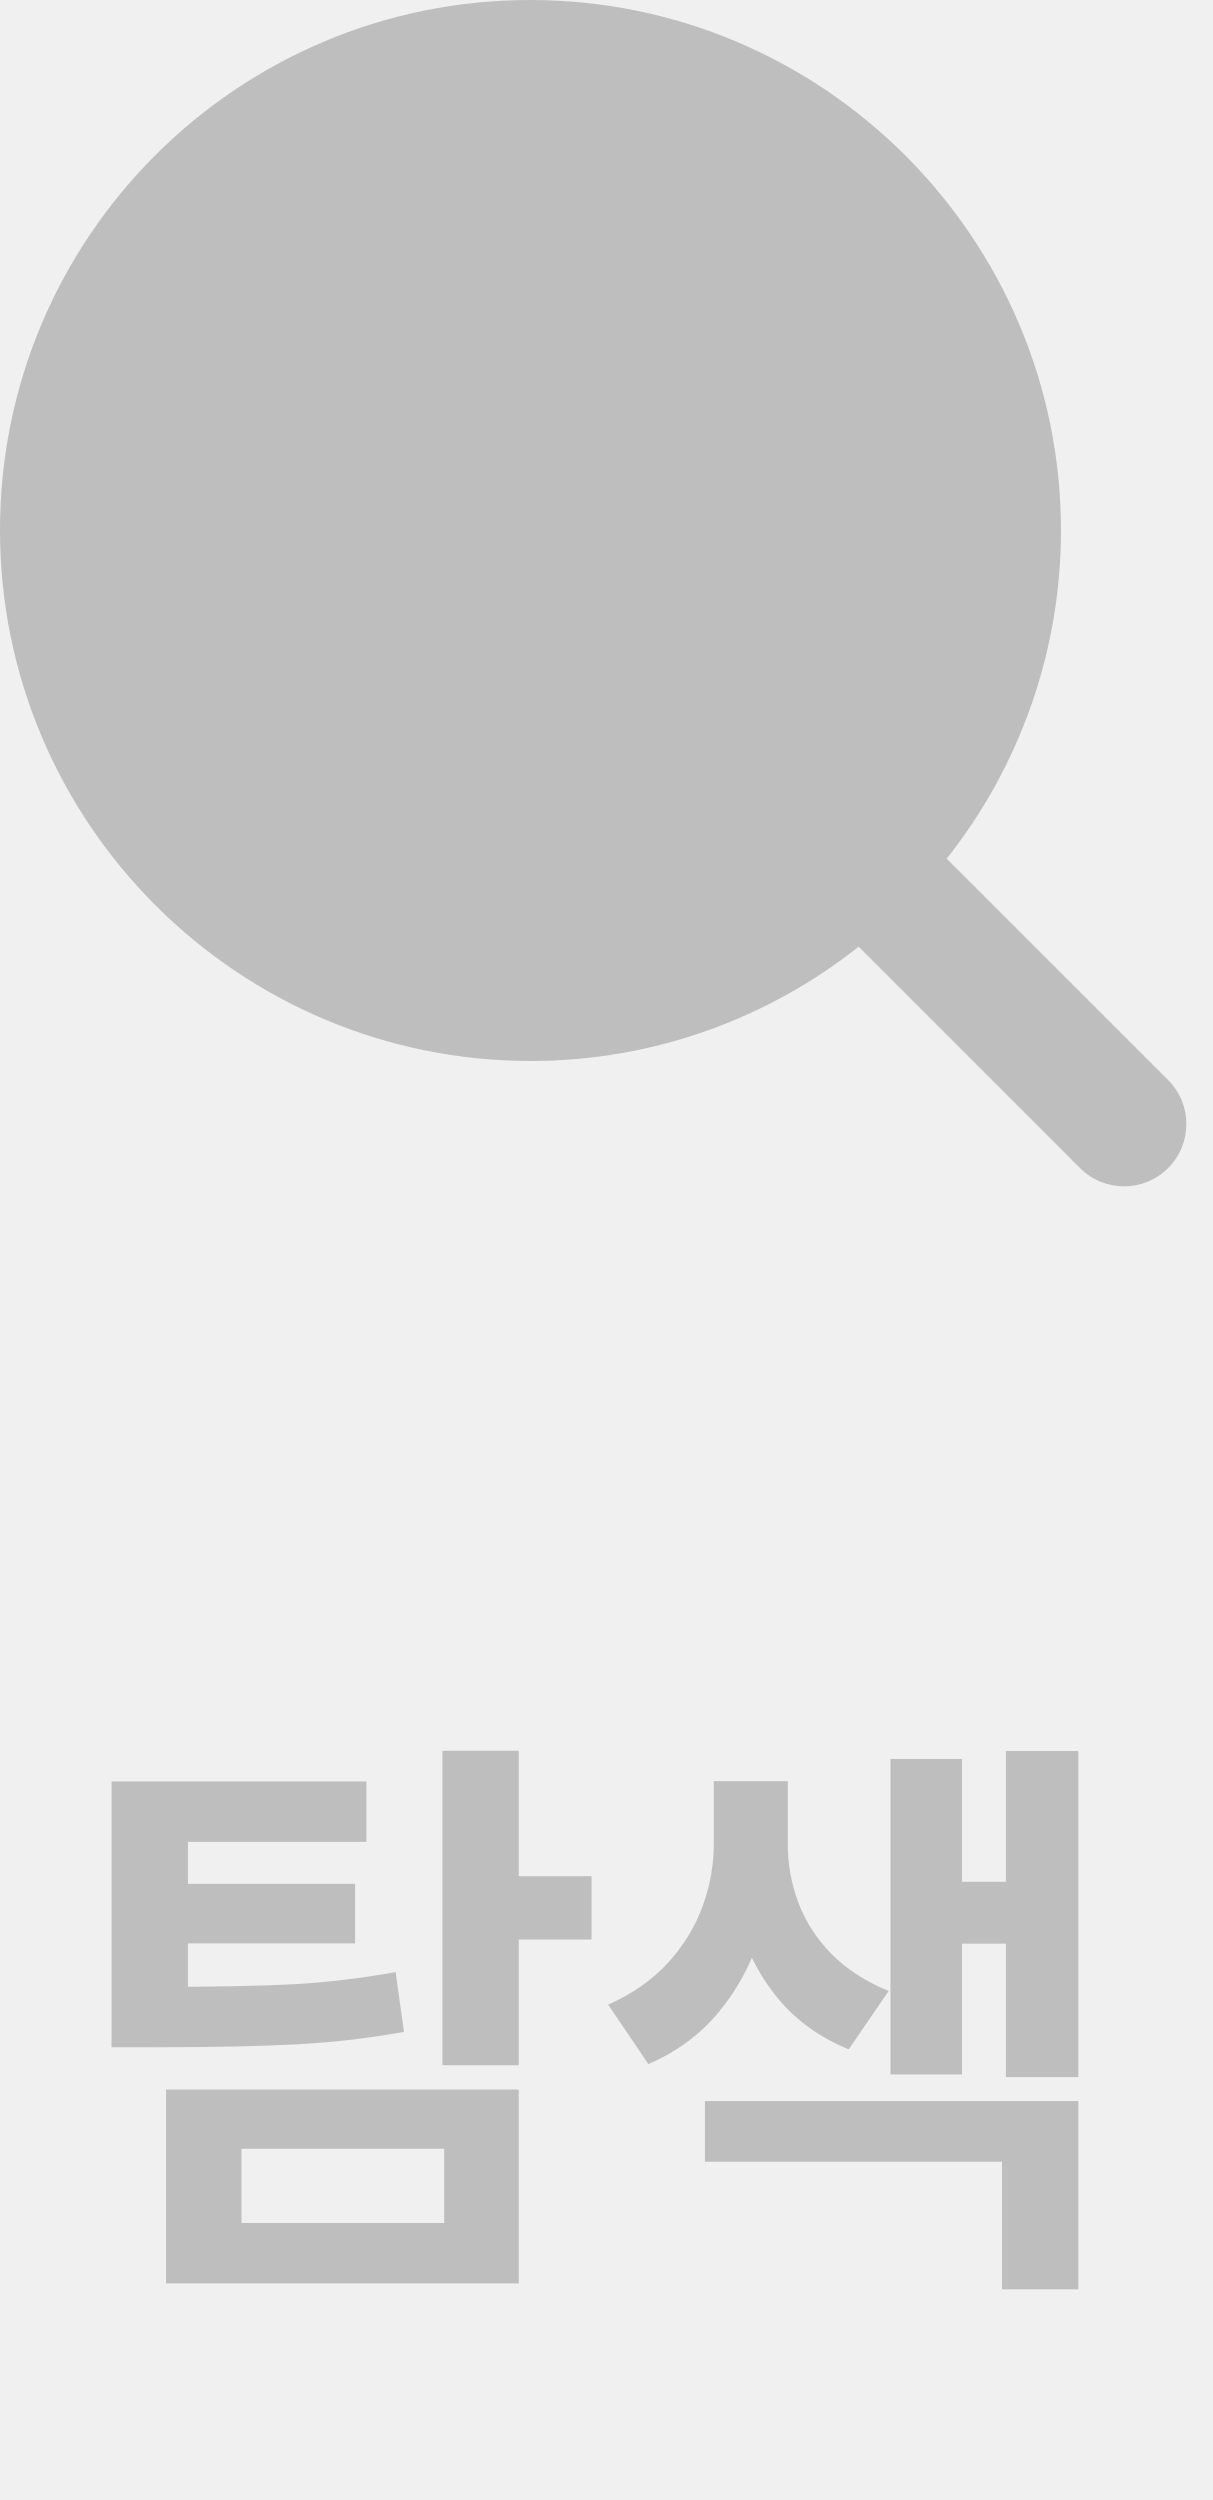
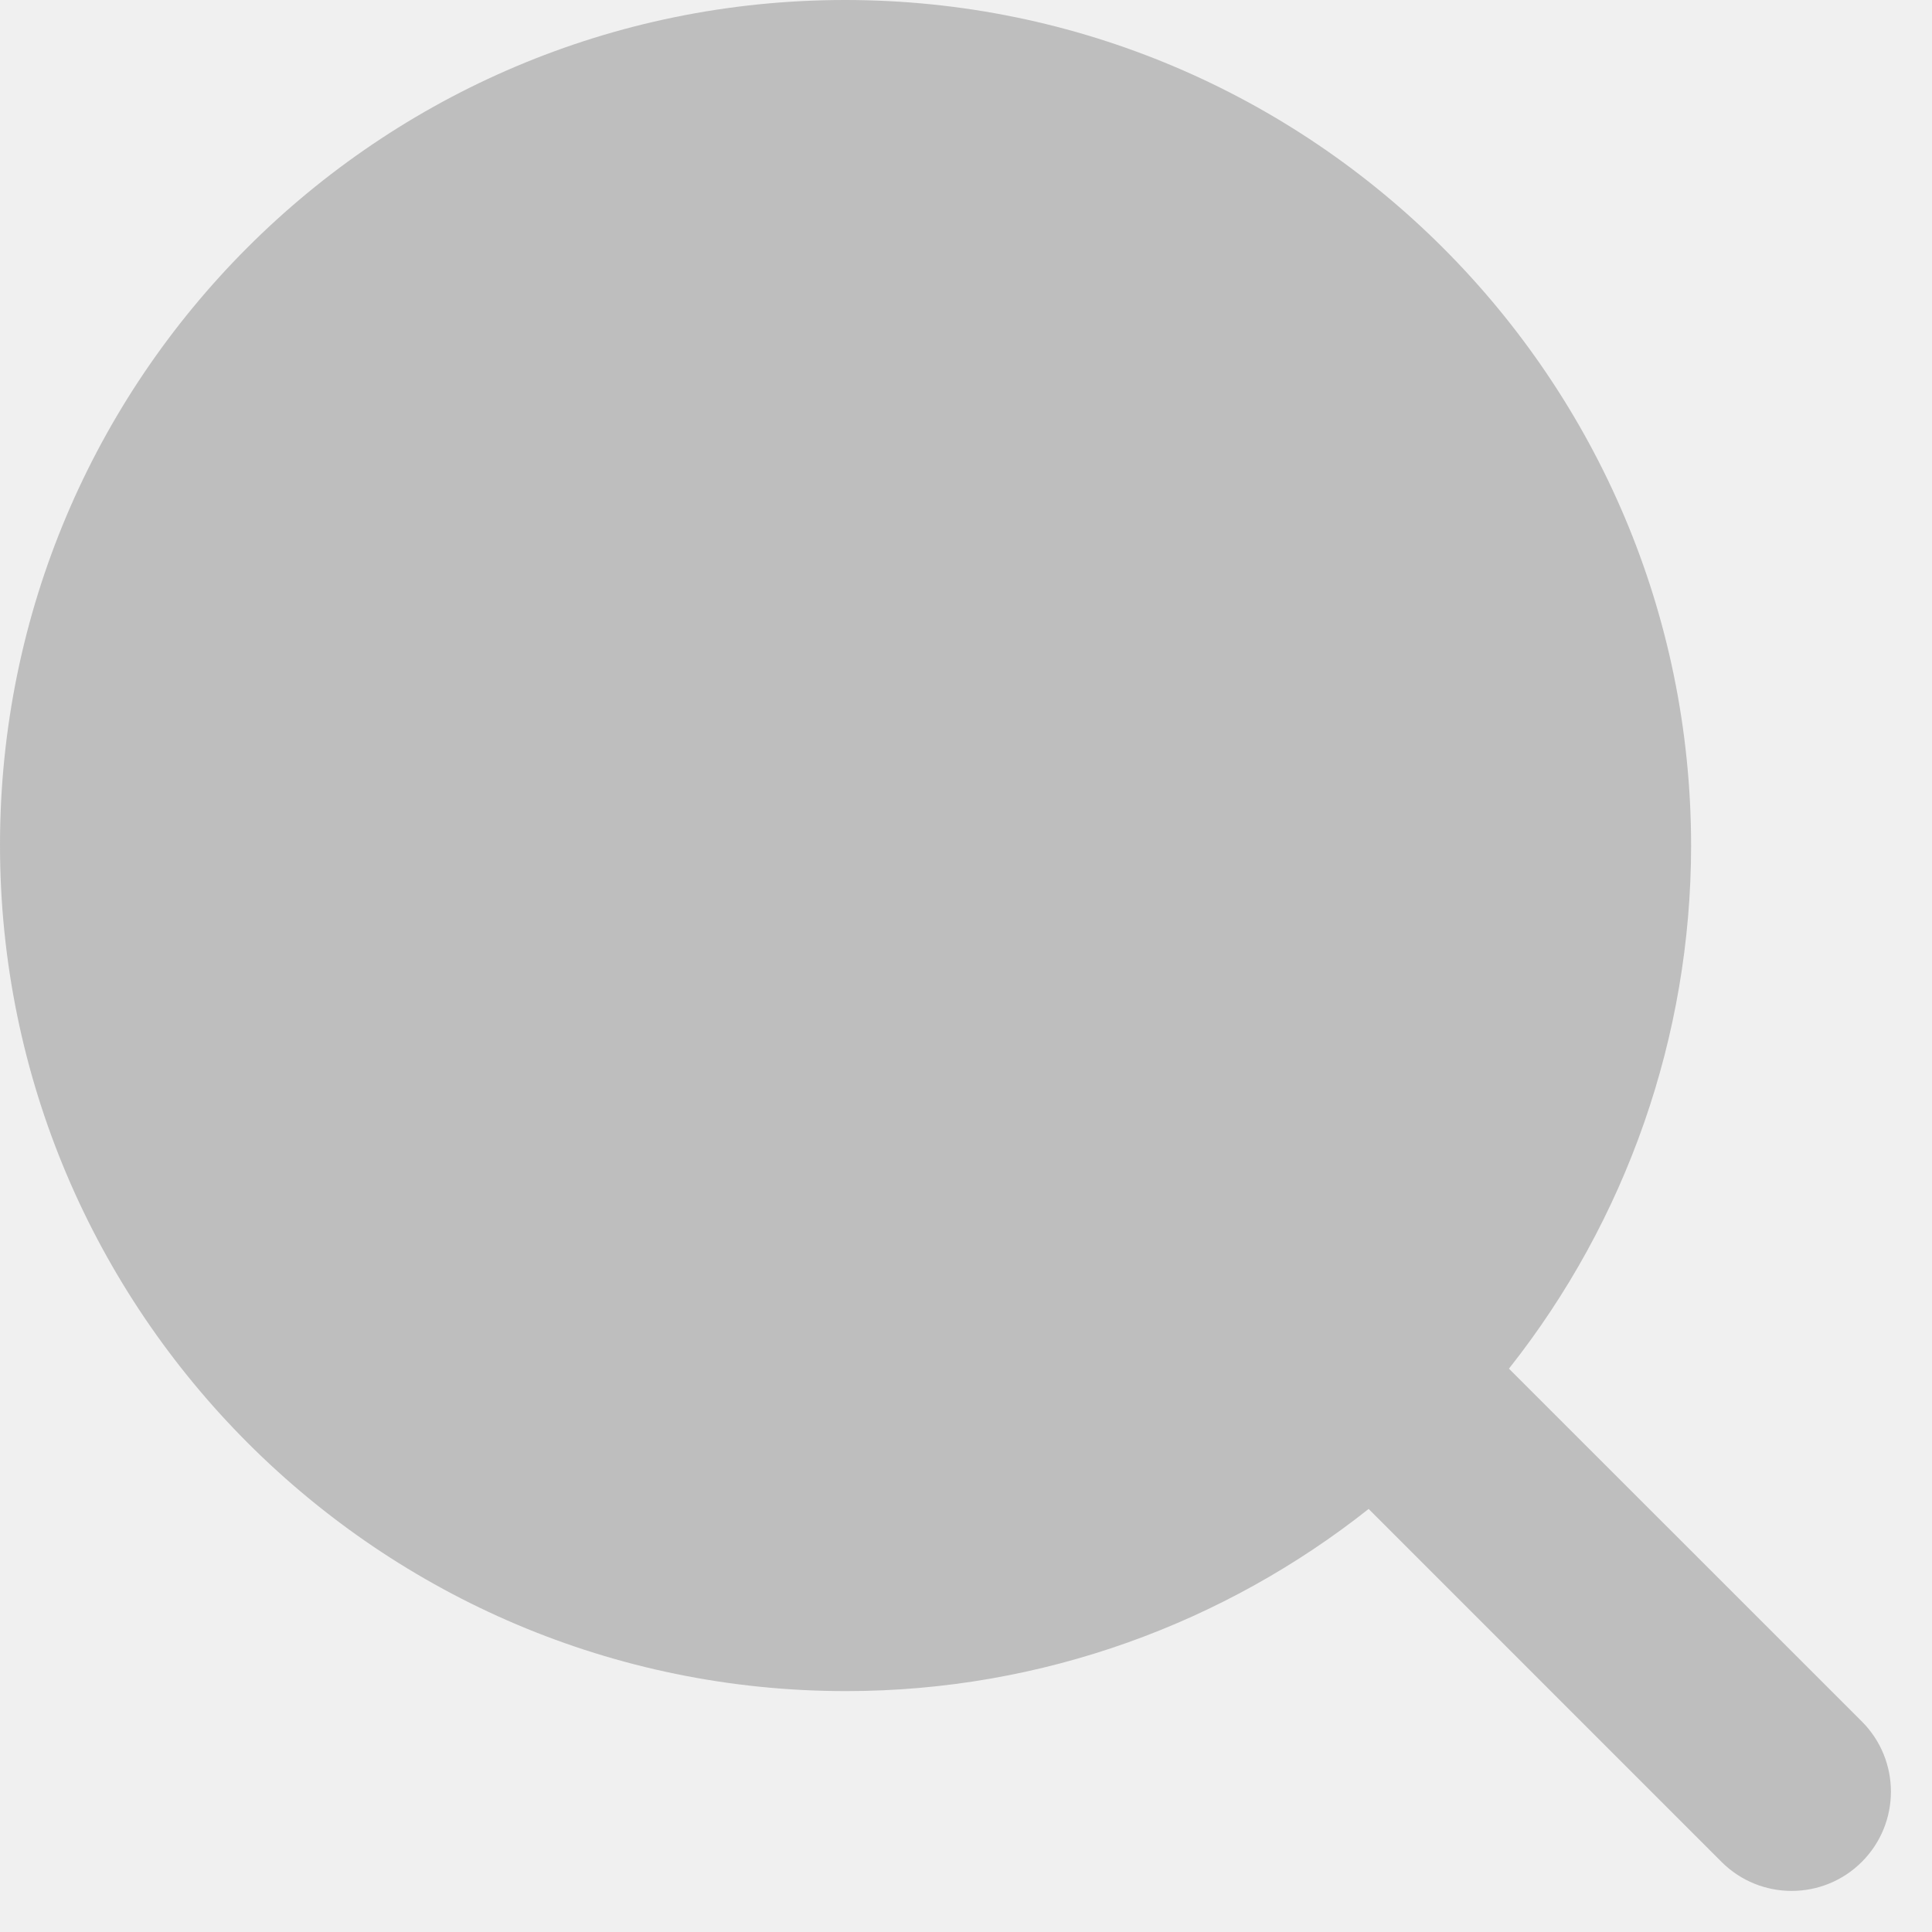
- <svg xmlns="http://www.w3.org/2000/svg" width="32" height="66" viewBox="0 0 32 66" fill="none">
-   <g clip-path="url(#clip0_74_3)">
+ <svg xmlns="http://www.w3.org/2000/svg" width="32" height="32" viewBox="0 0 32 32" fill="none">
+   <g clip-path="url(#clip0_51_109)">
    <path d="M14.013 28.01C17.278 28.01 20.295 26.873 22.669 24.993L28.513 30.838C29.155 31.48 30.196 31.48 30.838 30.838C31.48 30.196 31.48 29.155 30.838 28.513L24.993 22.669C26.944 20.205 28.007 17.156 28.01 14.013C28.01 6.281 21.729 0 13.997 0C6.265 0 0 6.265 0 13.997C0 21.729 6.281 28.01 14.013 28.01Z" fill="#BEBEBE" />
  </g>
-   <path d="M4.125 52.453C5.661 52.453 6.878 52.43 7.773 52.383C8.669 52.331 9.56 52.224 10.445 52.062L10.664 53.641C9.753 53.807 8.818 53.917 7.859 53.969C6.906 54.021 5.661 54.047 4.125 54.047H2.945V52.453H4.125ZM9.672 48.625H4.961V53.086H2.945V47.031H9.672V48.625ZM9.375 51.305H4.336V49.734H9.375V51.305ZM13.695 60.281H4.383V55.164H13.695V60.281ZM6.375 58.688H11.727V56.727H6.375V58.688ZM13.695 54.523H11.68V46.219H13.695V54.523ZM15.617 51.203H13.141V49.531H15.617V51.203ZM20.43 48.672C20.43 49.516 20.312 50.315 20.078 51.07C19.844 51.825 19.479 52.505 18.984 53.109C18.49 53.708 17.867 54.169 17.117 54.492L16.055 52.922C16.69 52.641 17.216 52.273 17.633 51.82C18.049 51.362 18.354 50.865 18.547 50.328C18.745 49.792 18.844 49.24 18.844 48.672V47.023H20.43V48.672ZM20.797 48.672C20.797 49.214 20.891 49.734 21.078 50.234C21.266 50.729 21.557 51.18 21.953 51.586C22.349 51.987 22.852 52.312 23.461 52.562L22.406 54.102C21.688 53.81 21.088 53.391 20.609 52.844C20.135 52.292 19.784 51.661 19.555 50.953C19.331 50.245 19.219 49.484 19.219 48.672V47.023H20.797V48.672ZM28.469 54.836H26.555V46.227H28.469V54.836ZM27.102 51.312H24.797V49.68H27.102V51.312ZM25.398 54.766H23.508V46.438H25.398V54.766ZM28.469 60.438H26.453V57.07H18.609V55.469H28.469V60.438Z" fill="#BEBEBE" />
  <defs>
-     <clipPath id="clip0_74_3">
+     <clipPath id="clip0_51_109">
      <rect width="32" height="32" fill="white" />
    </clipPath>
  </defs>
</svg>
